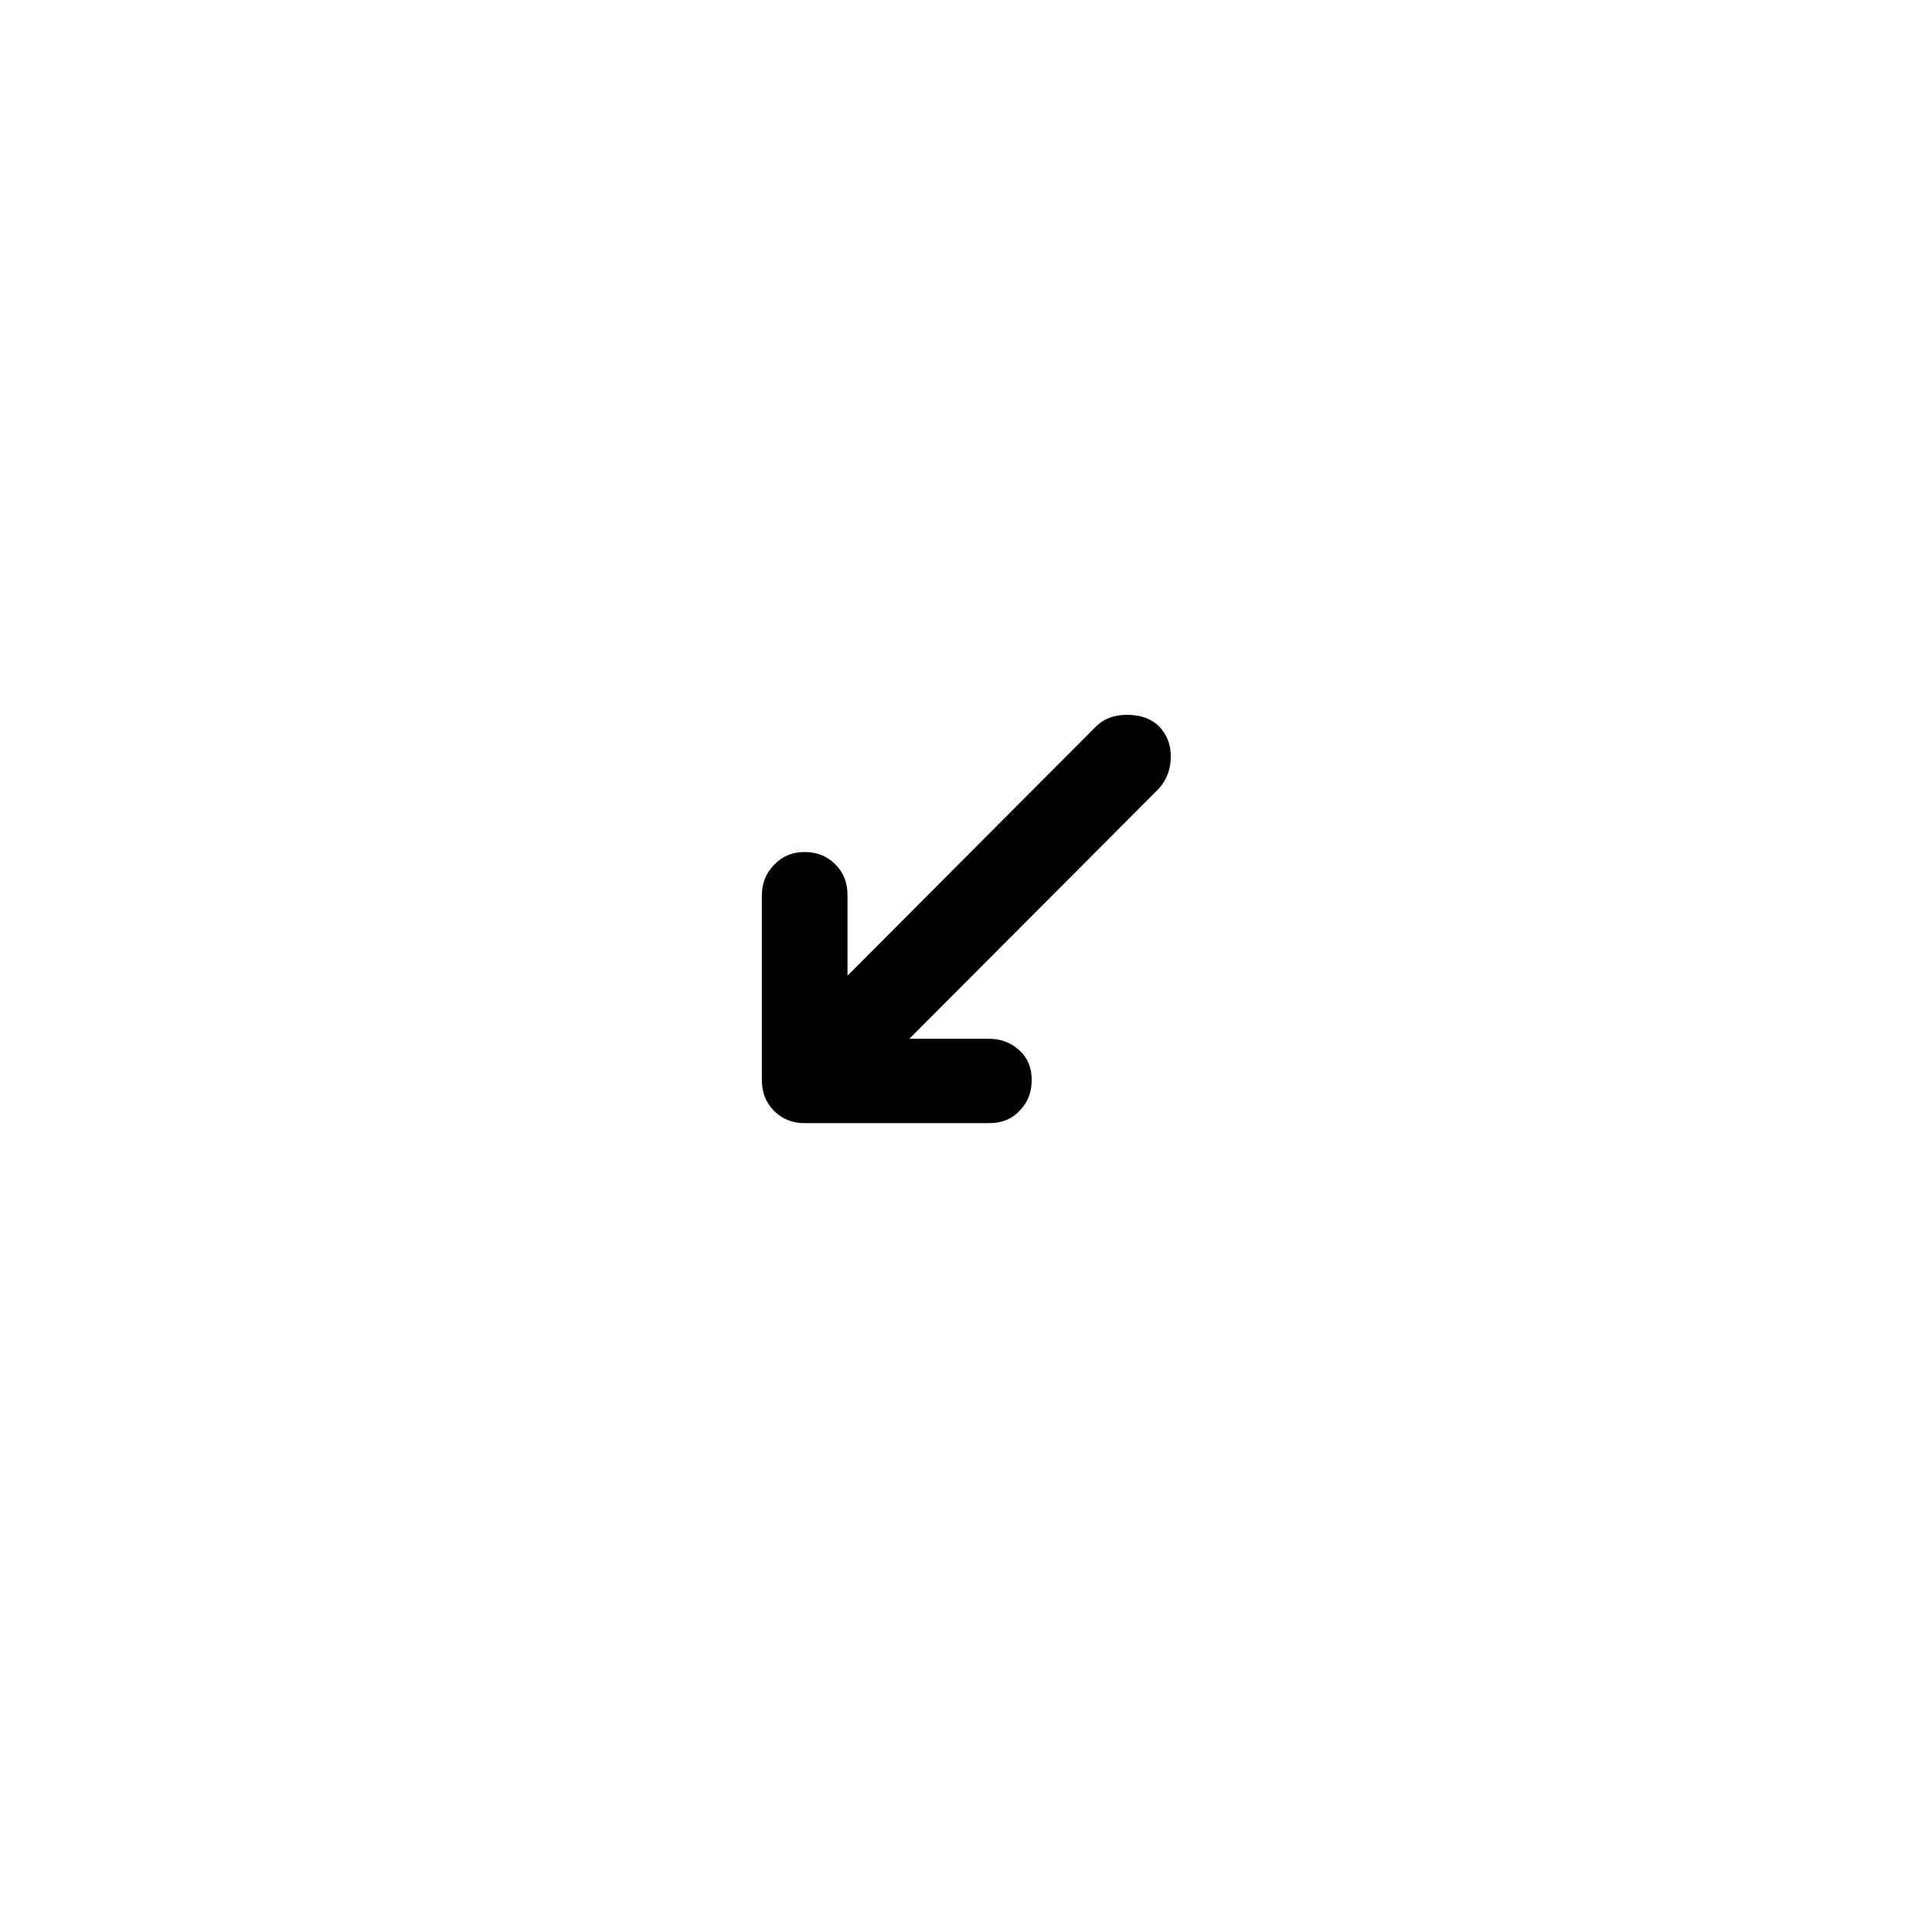
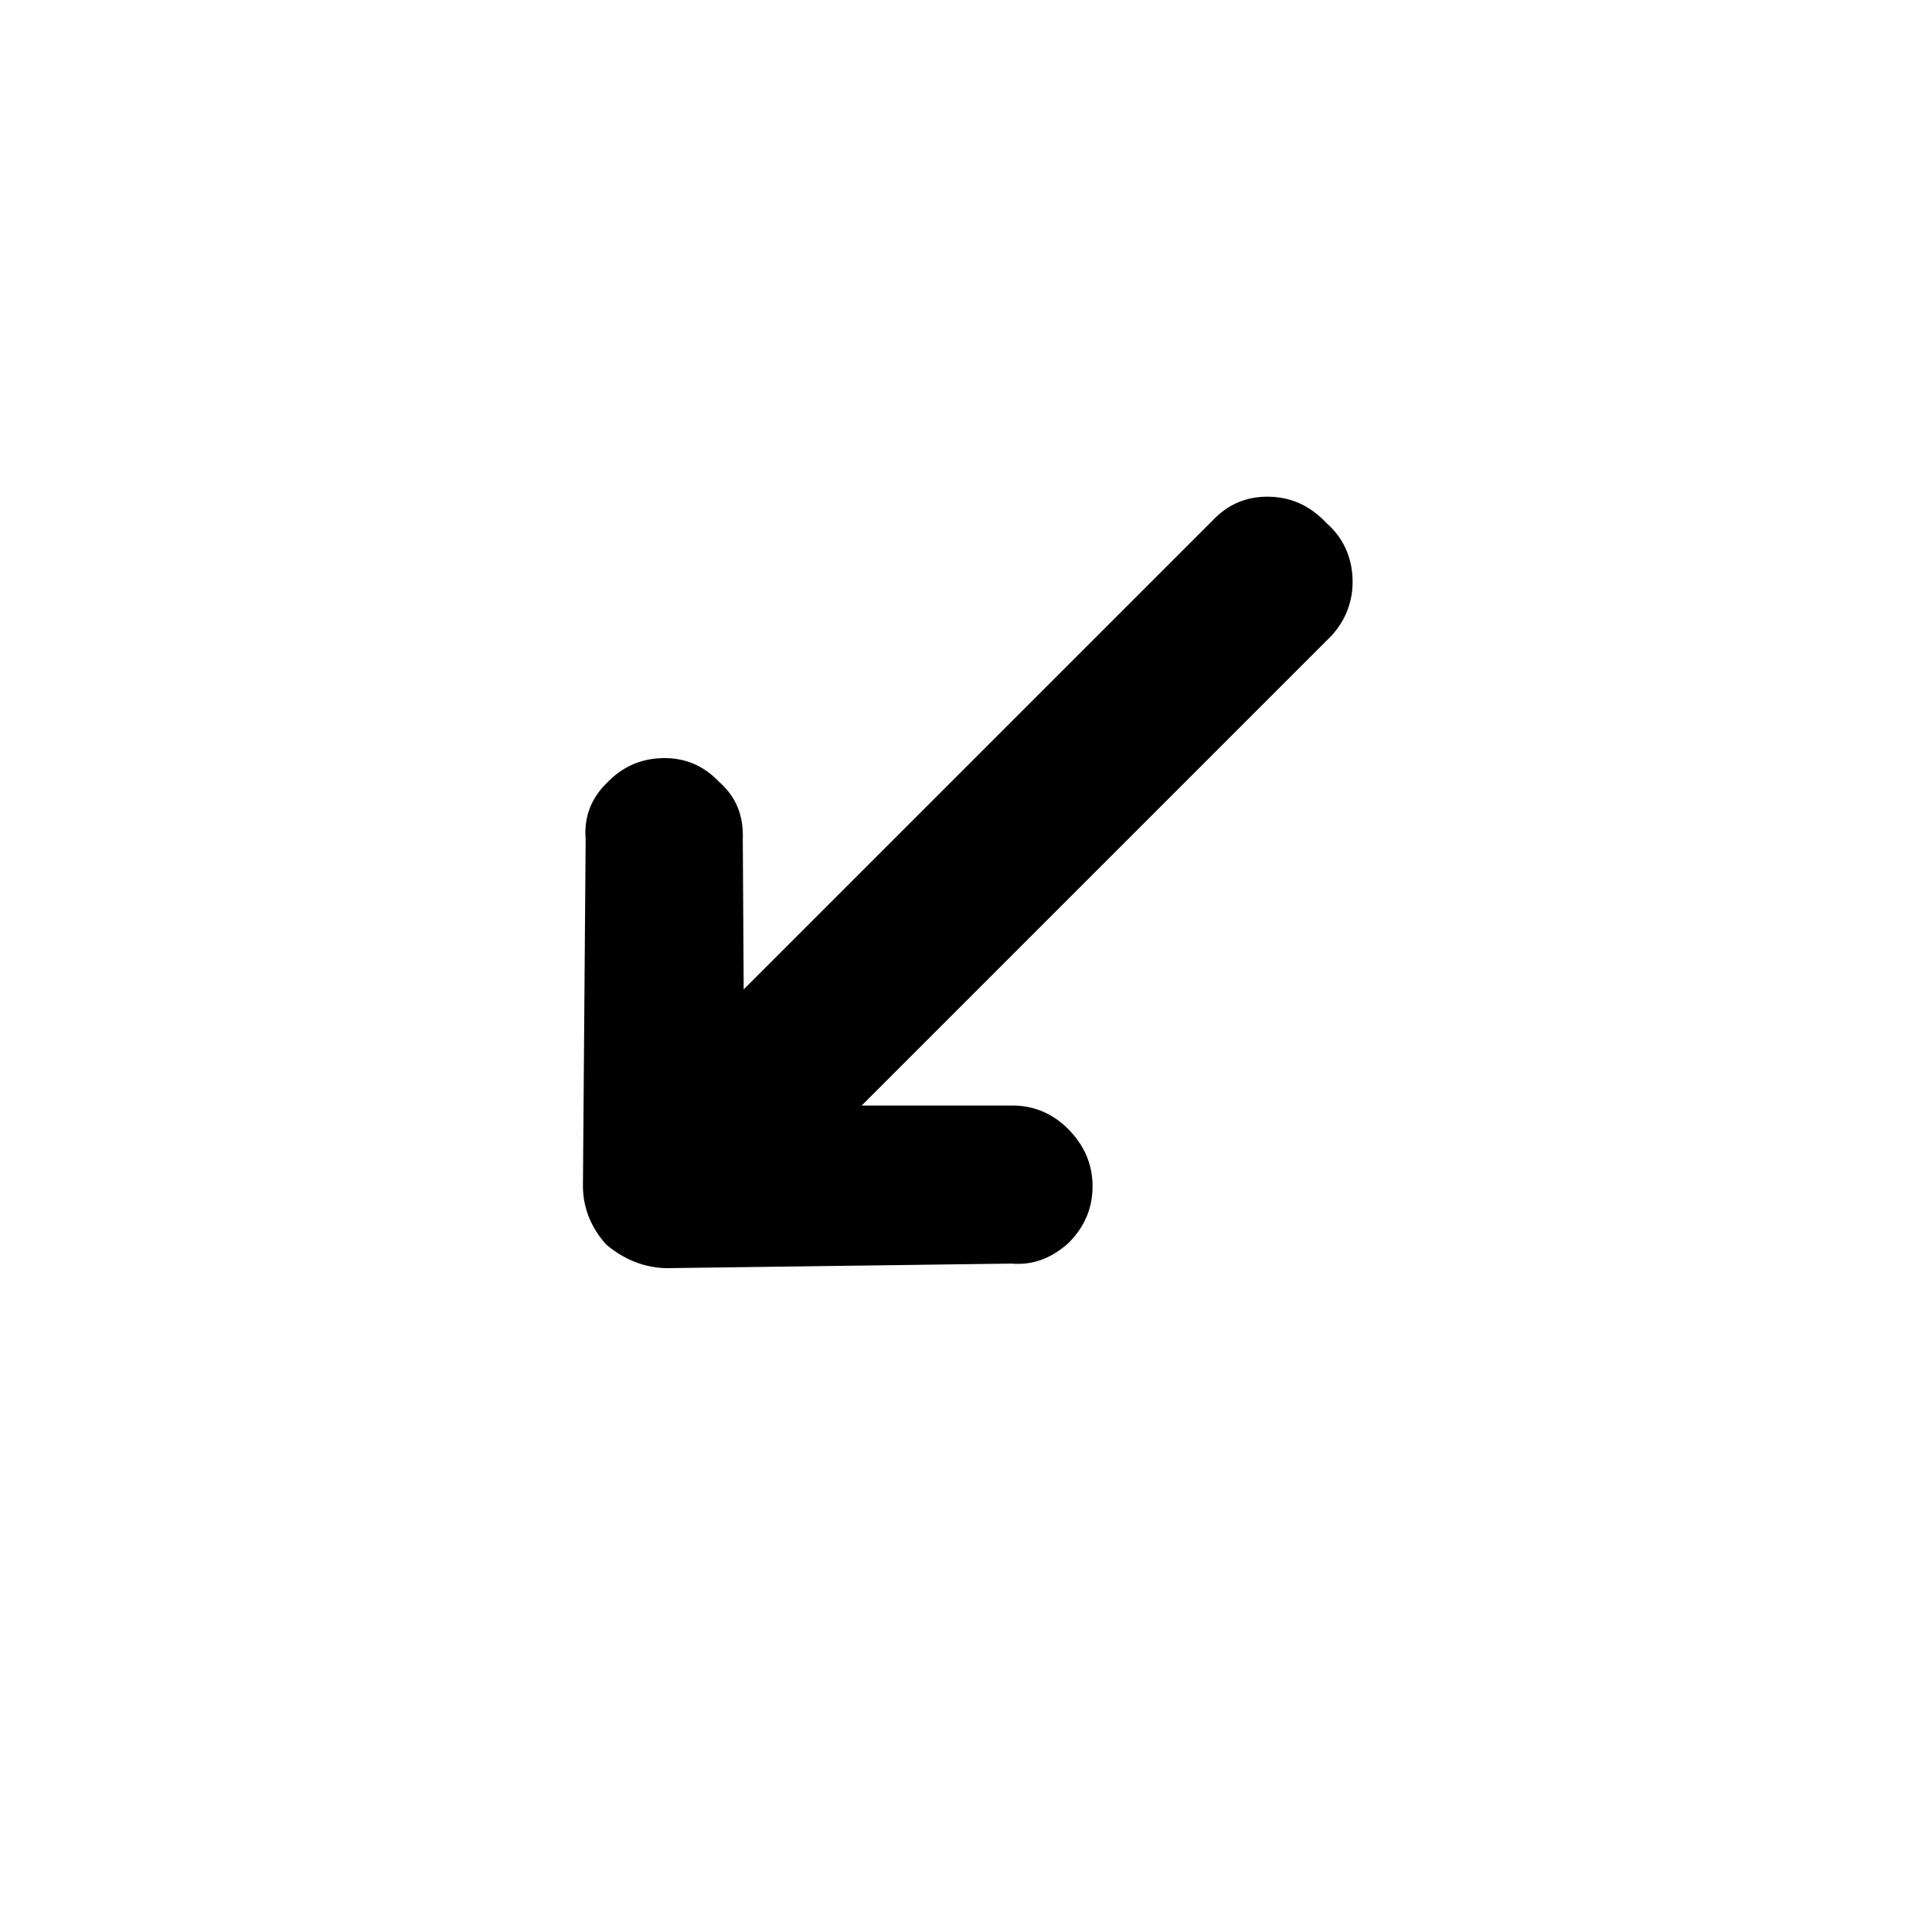
<svg xmlns="http://www.w3.org/2000/svg" version="1.1" id="Layer_1" x="0px" y="0px" viewBox="0 0 30 30" style="enable-background:new 0 0 30 30;" xml:space="preserve">
-   <path d="M11.83,16.77c0,0.19,0.06,0.35,0.19,0.48c0.13,0.13,0.29,0.19,0.47,0.19h2.87c0.19,0,0.35-0.06,0.47-0.19  c0.13-0.13,0.19-0.29,0.19-0.48c0-0.19-0.06-0.34-0.19-0.46c-0.13-0.12-0.29-0.18-0.47-0.18h-1.24L18,12.24  c0.12-0.14,0.18-0.3,0.18-0.5c0-0.18-0.06-0.33-0.18-0.46c-0.12-0.12-0.29-0.18-0.5-0.18c-0.2,0-0.36,0.06-0.48,0.18l-3.86,3.87  v-1.25c0-0.19-0.06-0.35-0.19-0.48c-0.13-0.13-0.29-0.19-0.48-0.19c-0.19,0-0.35,0.07-0.47,0.2c-0.13,0.13-0.19,0.29-0.19,0.48  V16.77z" />
+   <defs id="defs7" />
+   <path d="m 9.412,12.168 c 0.24,-0.255 0.53,-0.389 0.877,-0.396 0.346,-0.007 0.636,0.113 0.884,0.375 0.255,0.226 0.375,0.516 0.361,0.884 l 0.014,2.333 7.283,-7.283 c 0.24,-0.255 0.53,-0.375 0.877,-0.368 0.346,0.007 0.636,0.141 0.891,0.41 0.255,0.226 0.389,0.516 0.403,0.856 0.014,0.339 -0.099,0.651 -0.339,0.905 l -7.283,7.283 h 2.319 c 0.332,-0.007 0.636,0.113 0.884,0.361 0.255,0.255 0.382,0.552 0.382,0.891 0,0.339 -0.12,0.629 -0.375,0.884 -0.269,0.24 -0.559,0.346 -0.884,0.318 l -5.36,0.071 C 10.013,19.685 9.695,19.564 9.412,19.324 9.165,19.048 9.045,18.73 9.052,18.383 l 0.042,-5.346 C 9.066,12.698 9.172,12.408 9.412,12.168 Z" id="path2" />
</svg>
